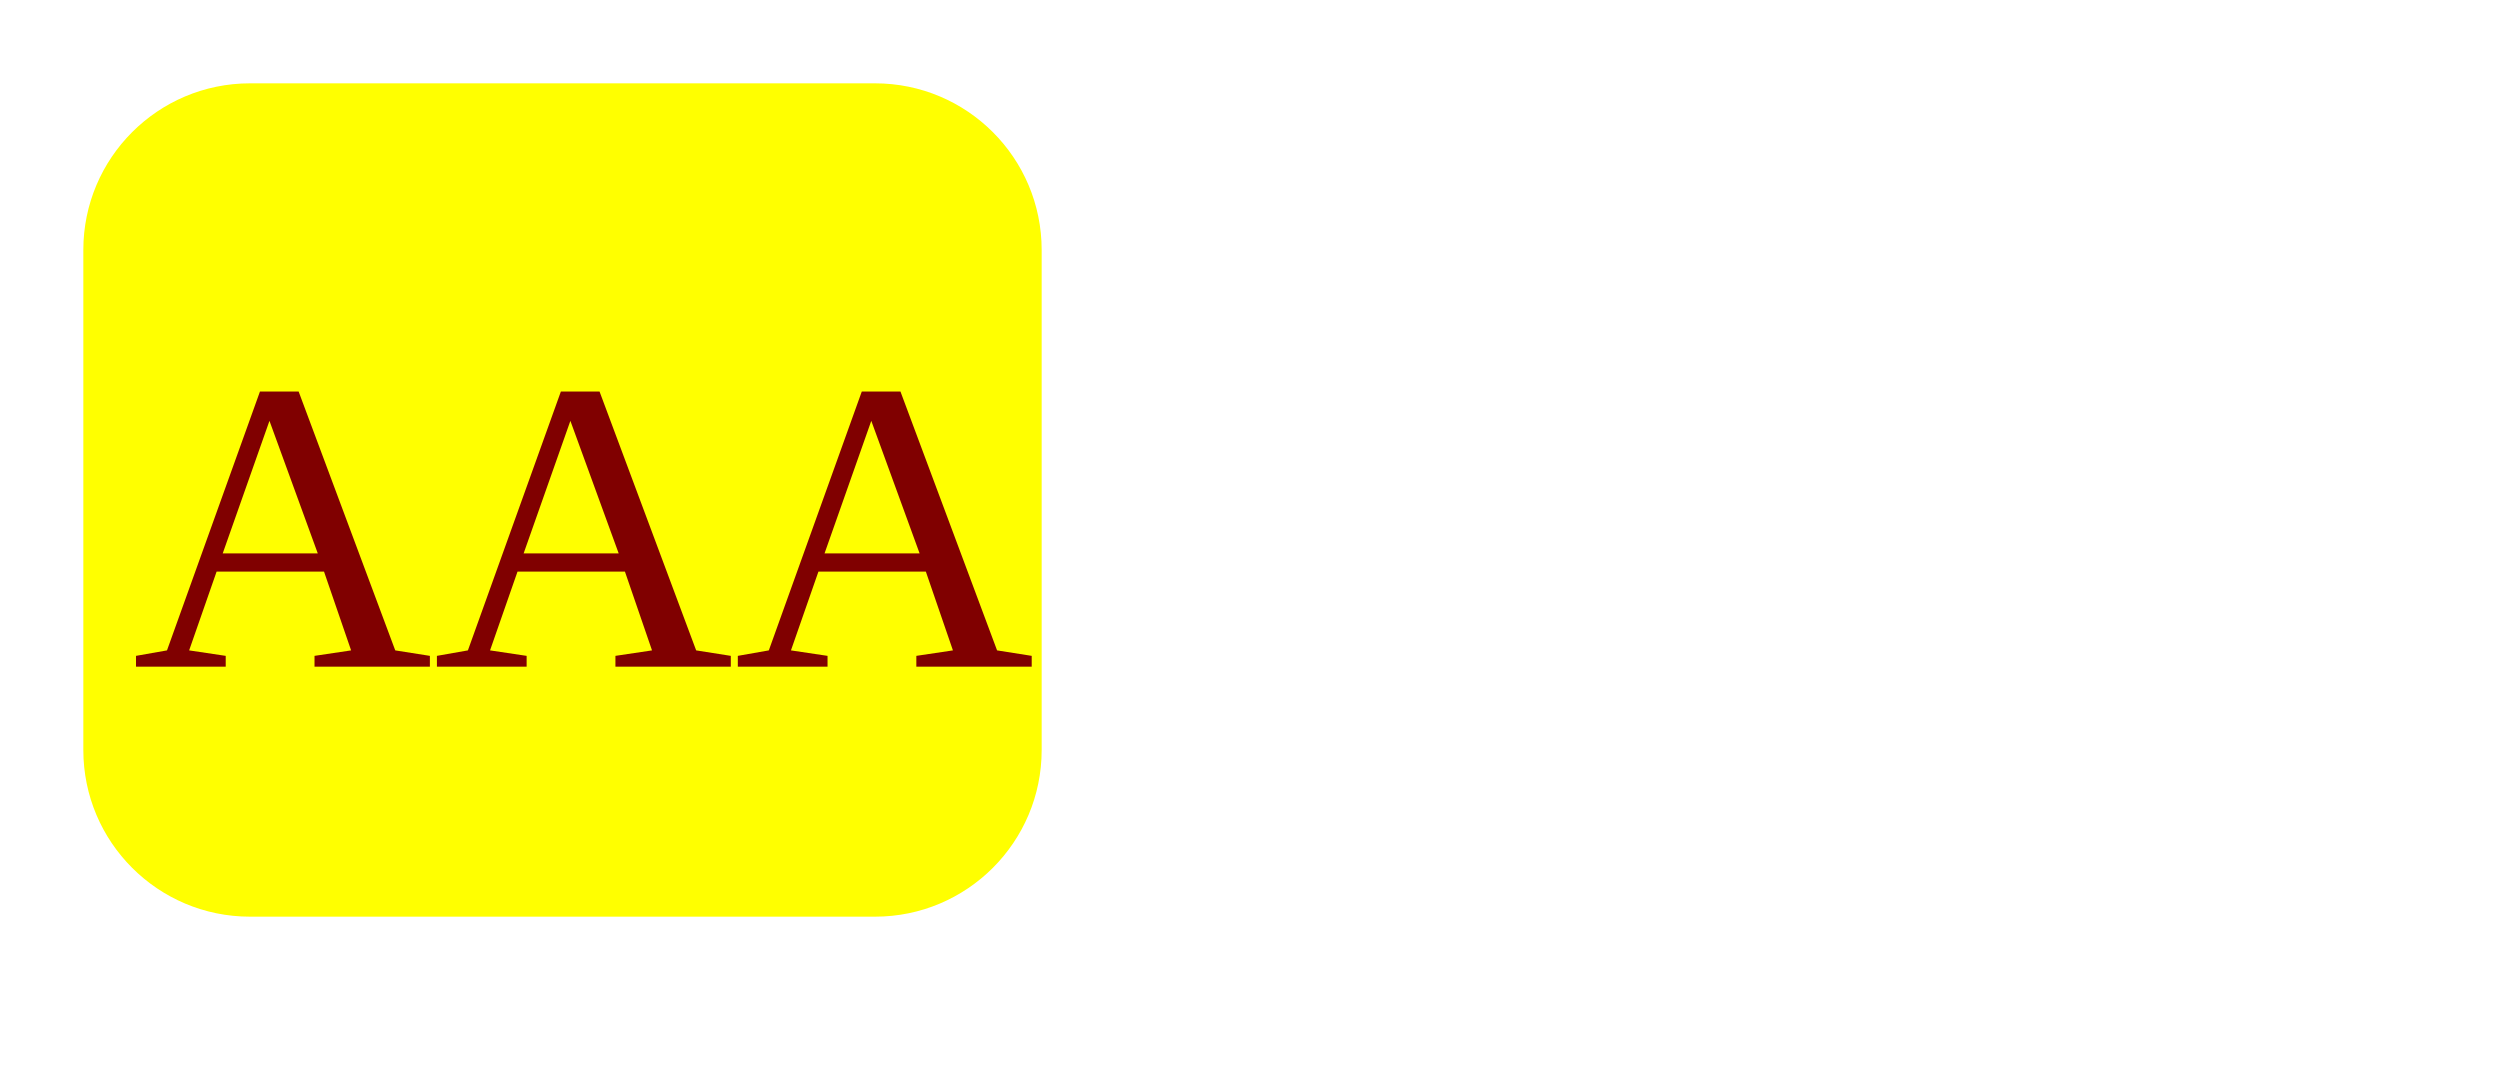
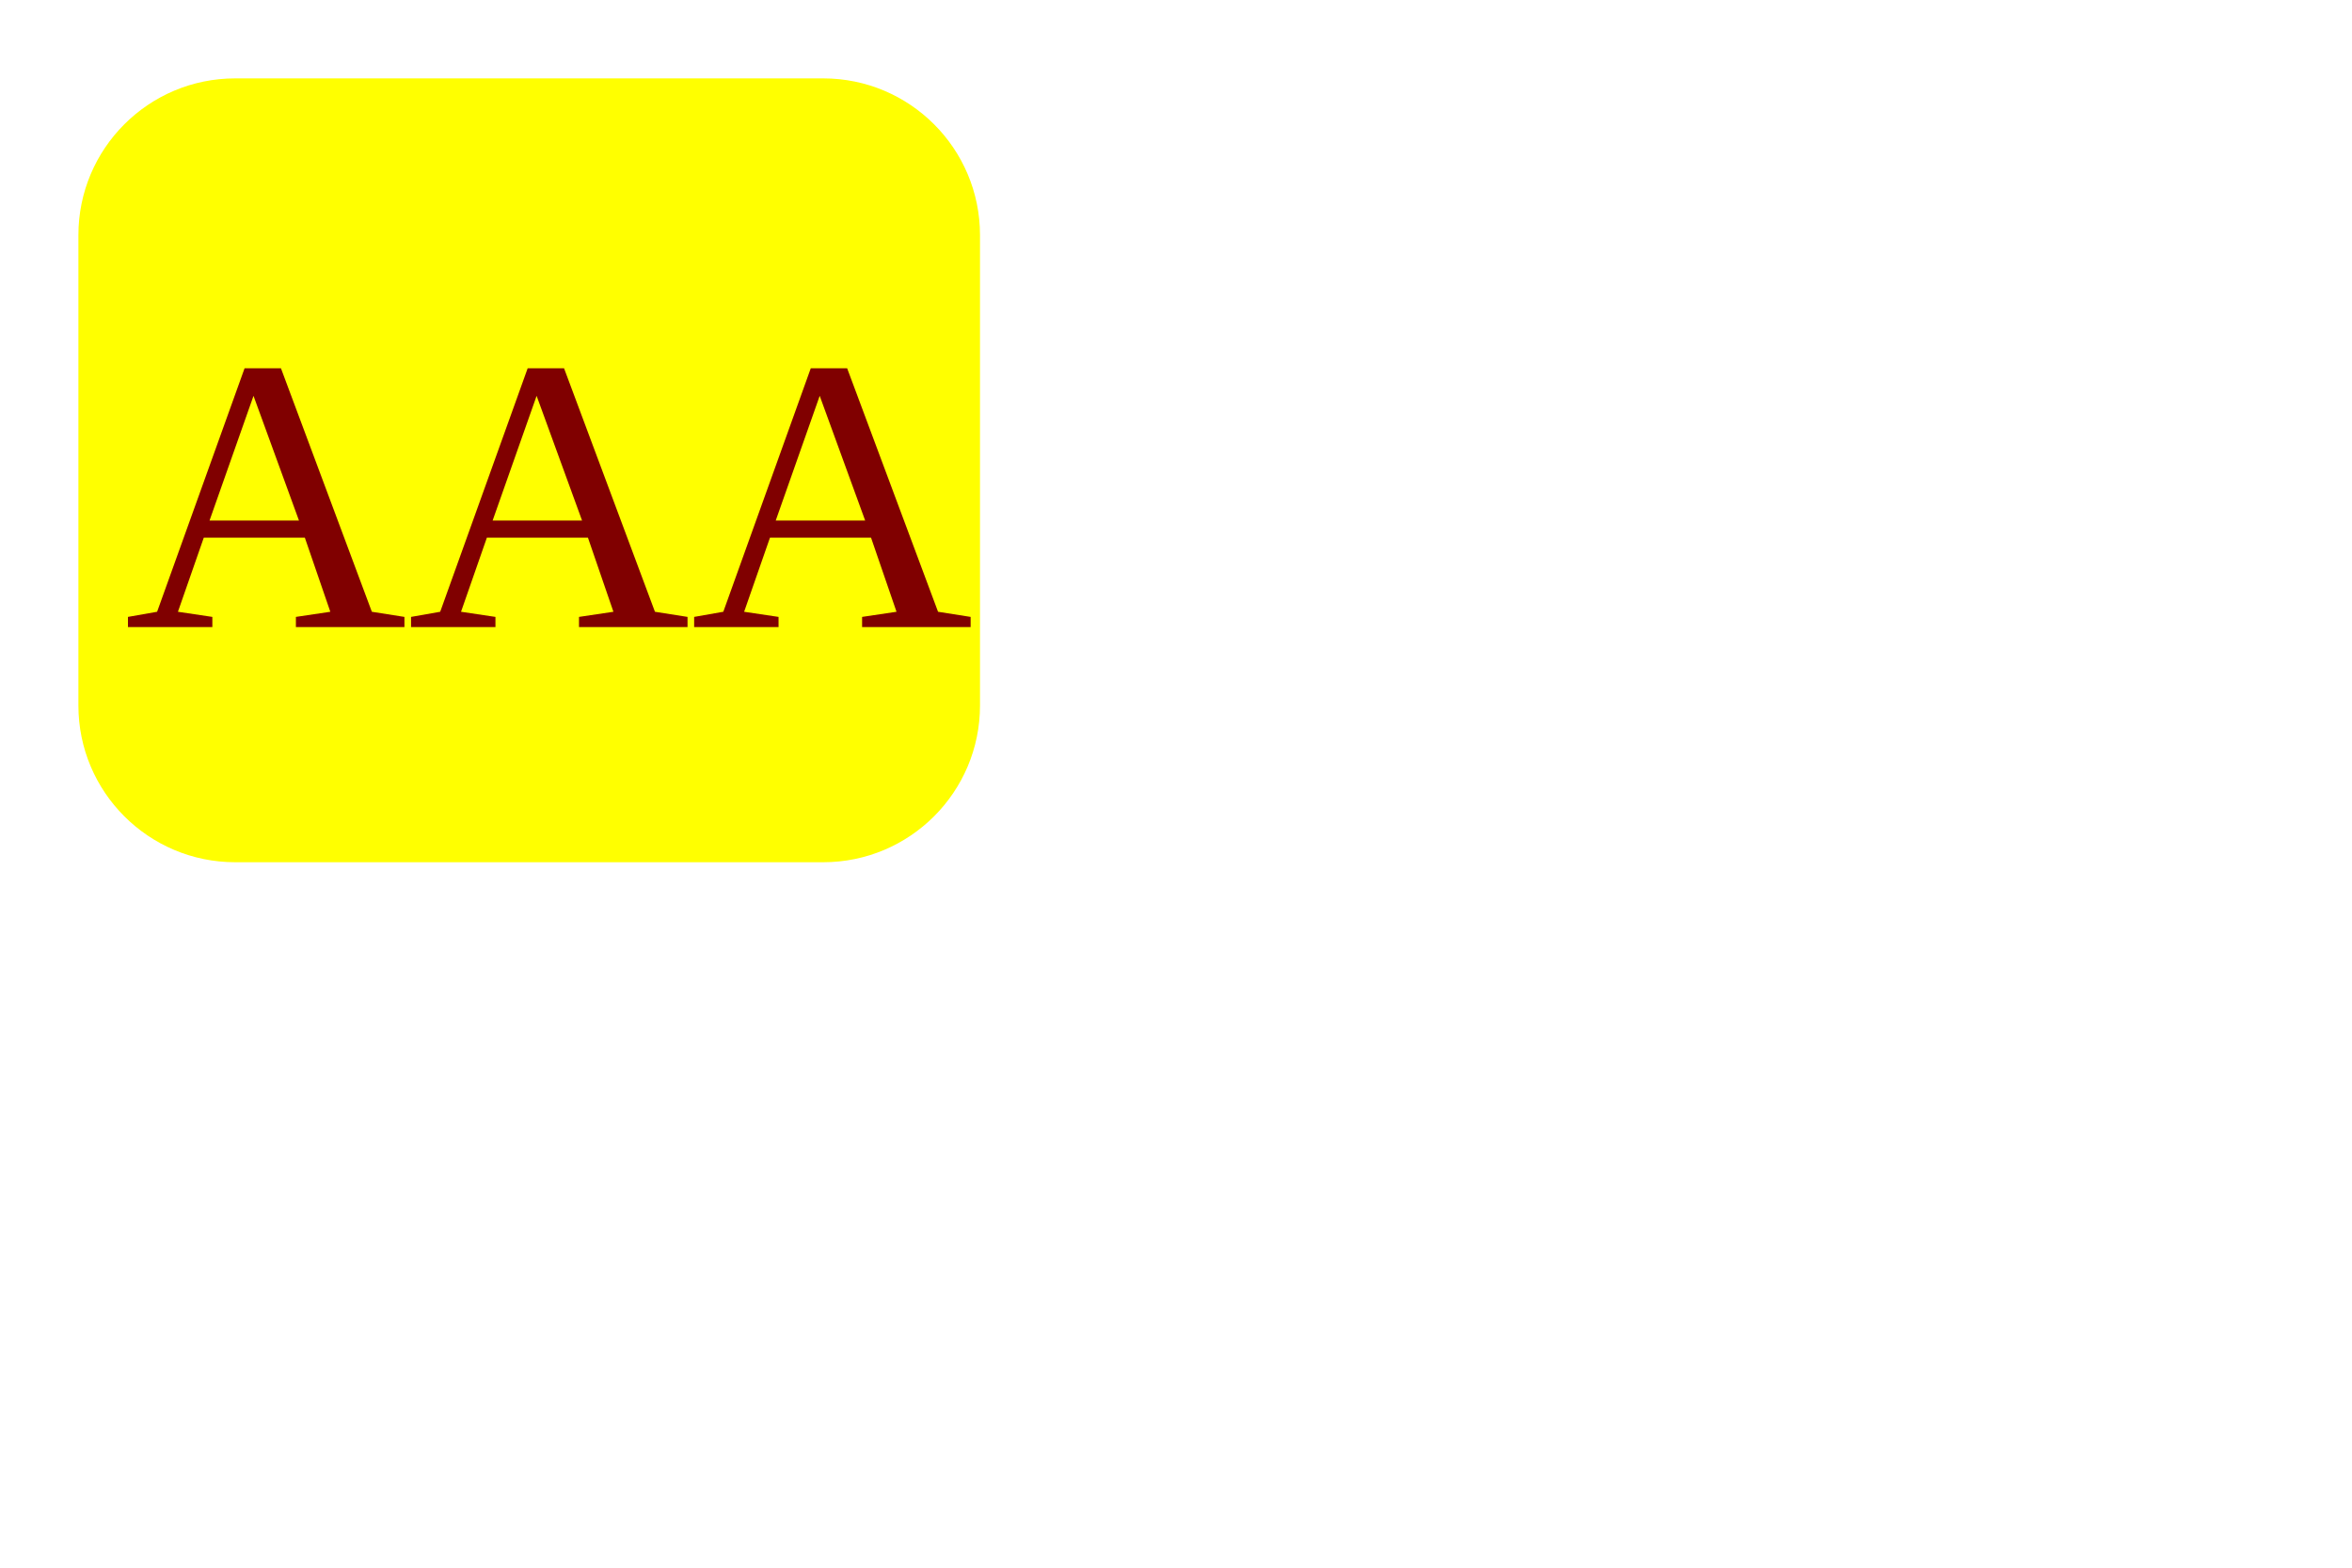
- <svg xmlns="http://www.w3.org/2000/svg" width="300" height="130">
+ <svg xmlns="http://www.w3.org/2000/svg" width="300" height="200">
  <rect width="115" height="100" x="10" y="10" rx="20" ry="20" fill="yellow" />
  <text x="70" y="80" font-size="50" text-anchor="middle" fill="maroon">AAA</text>
</svg>
